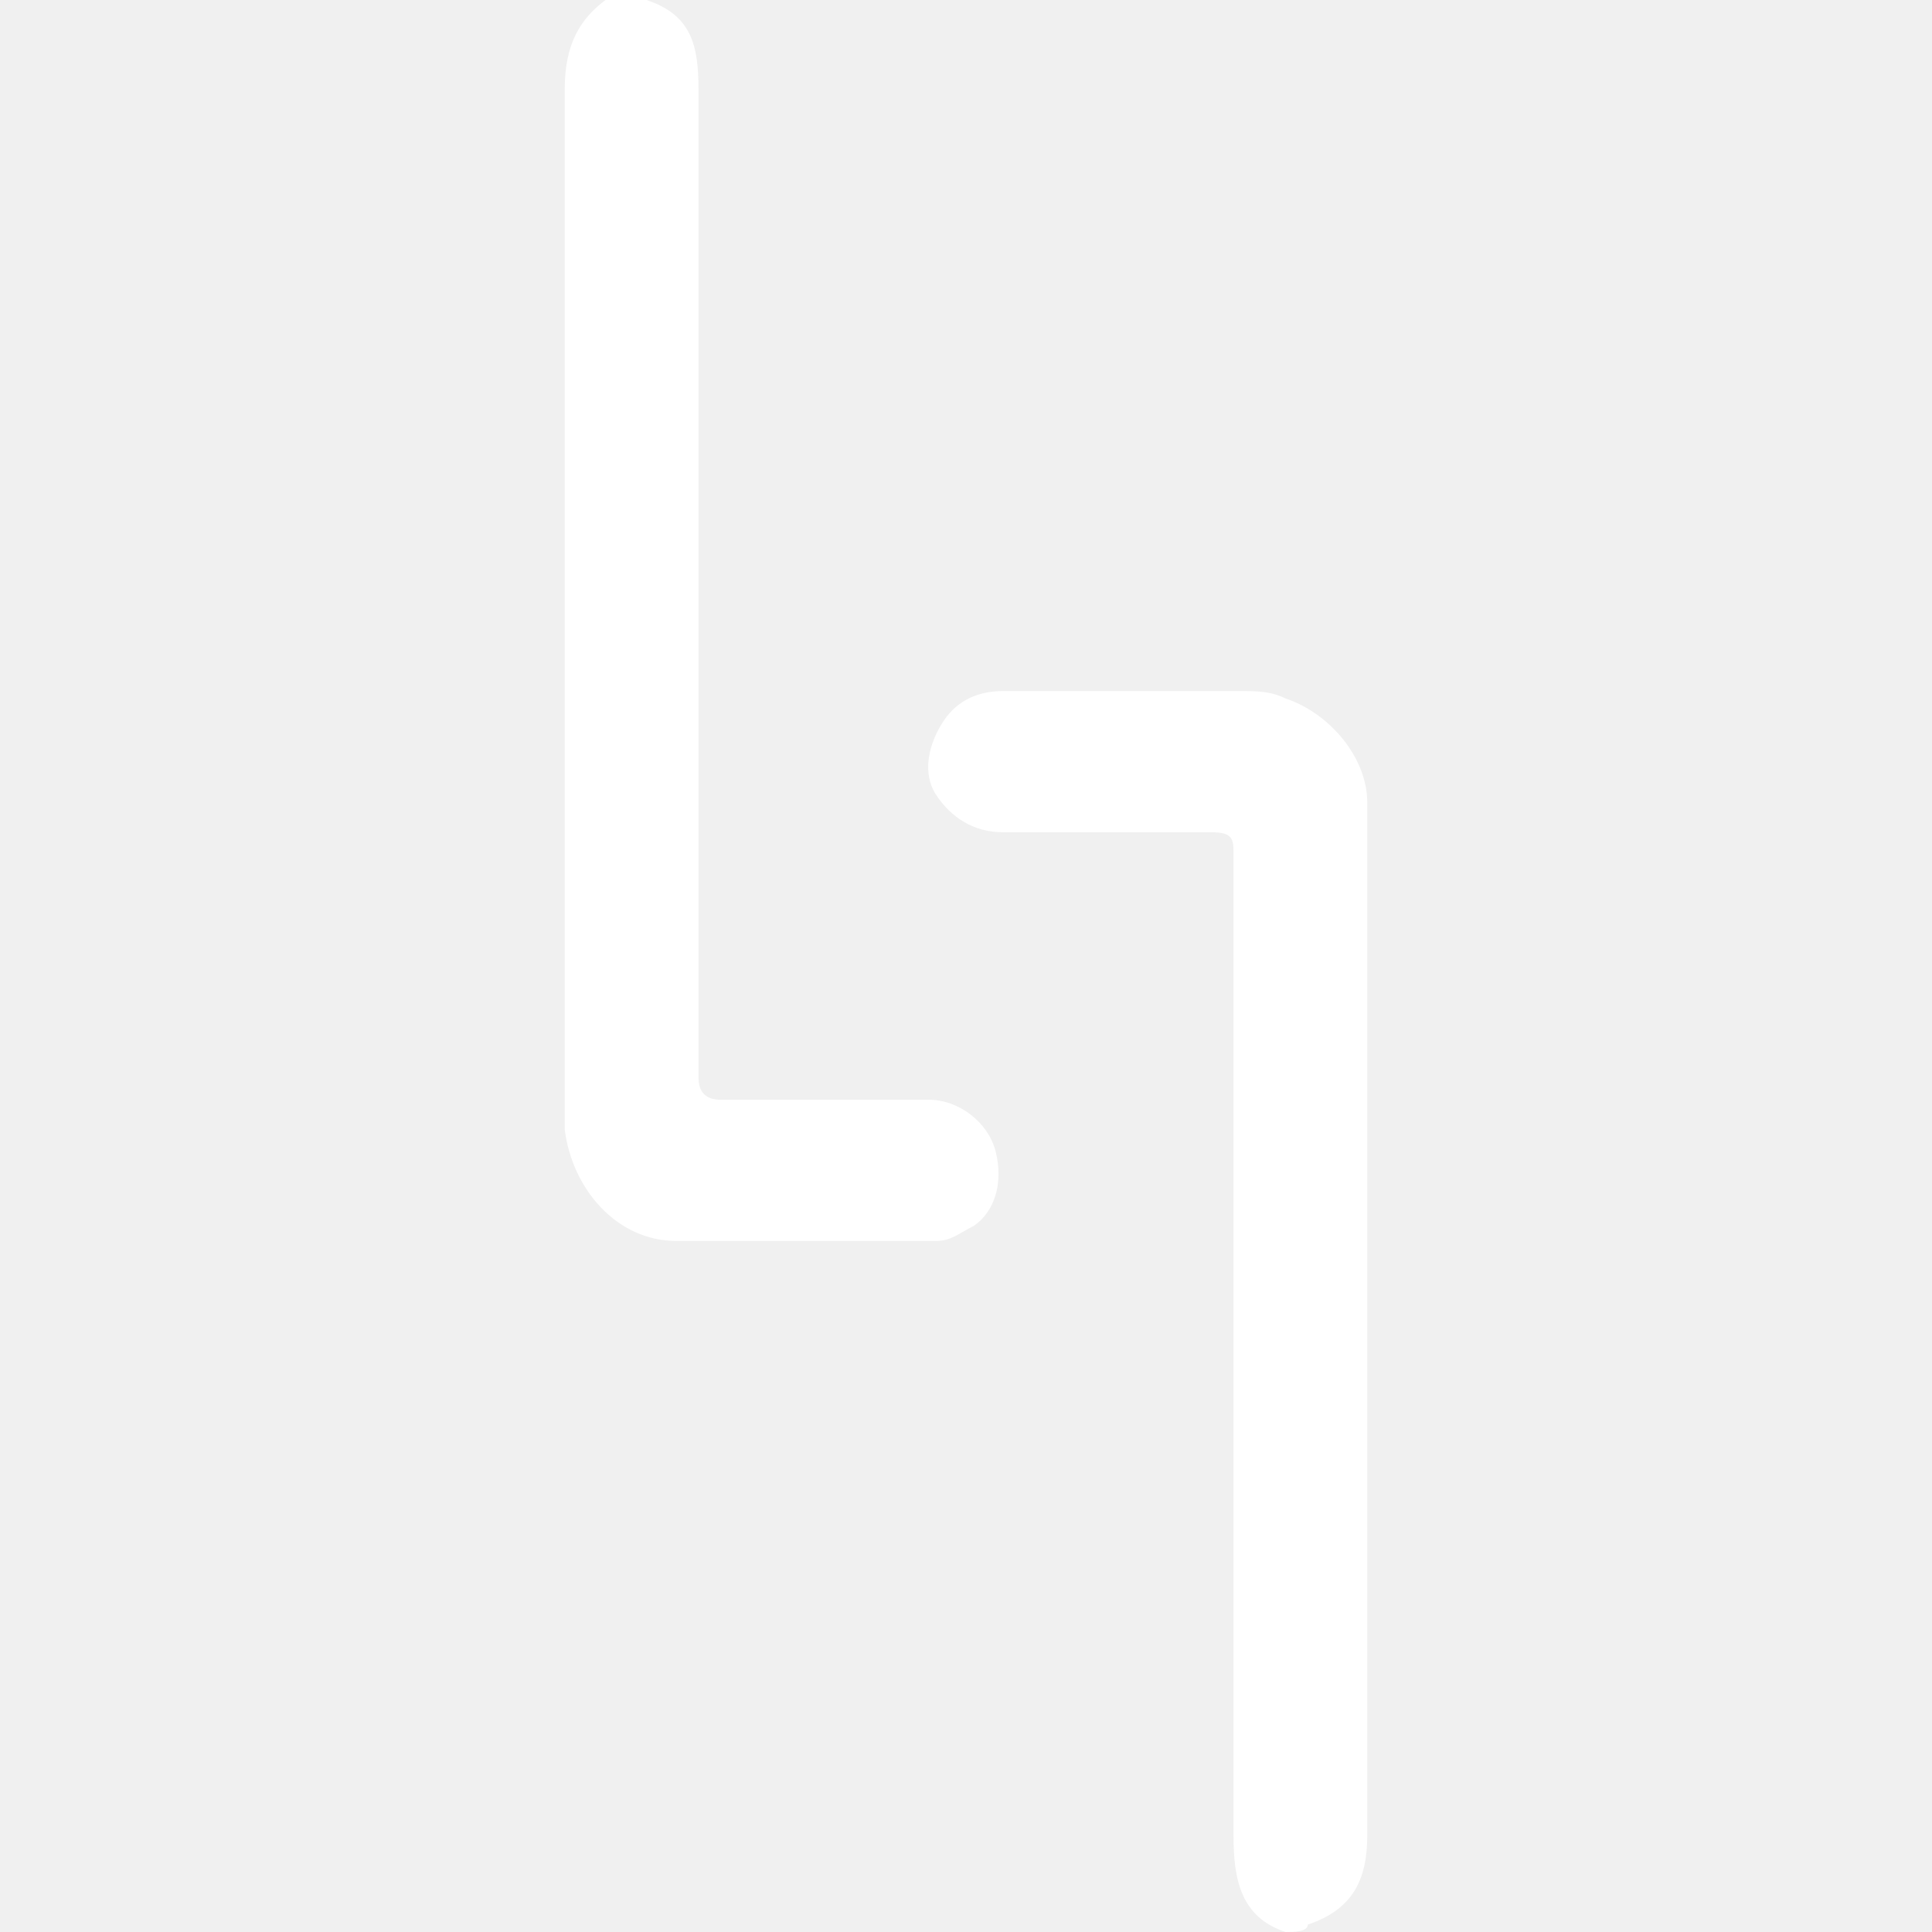
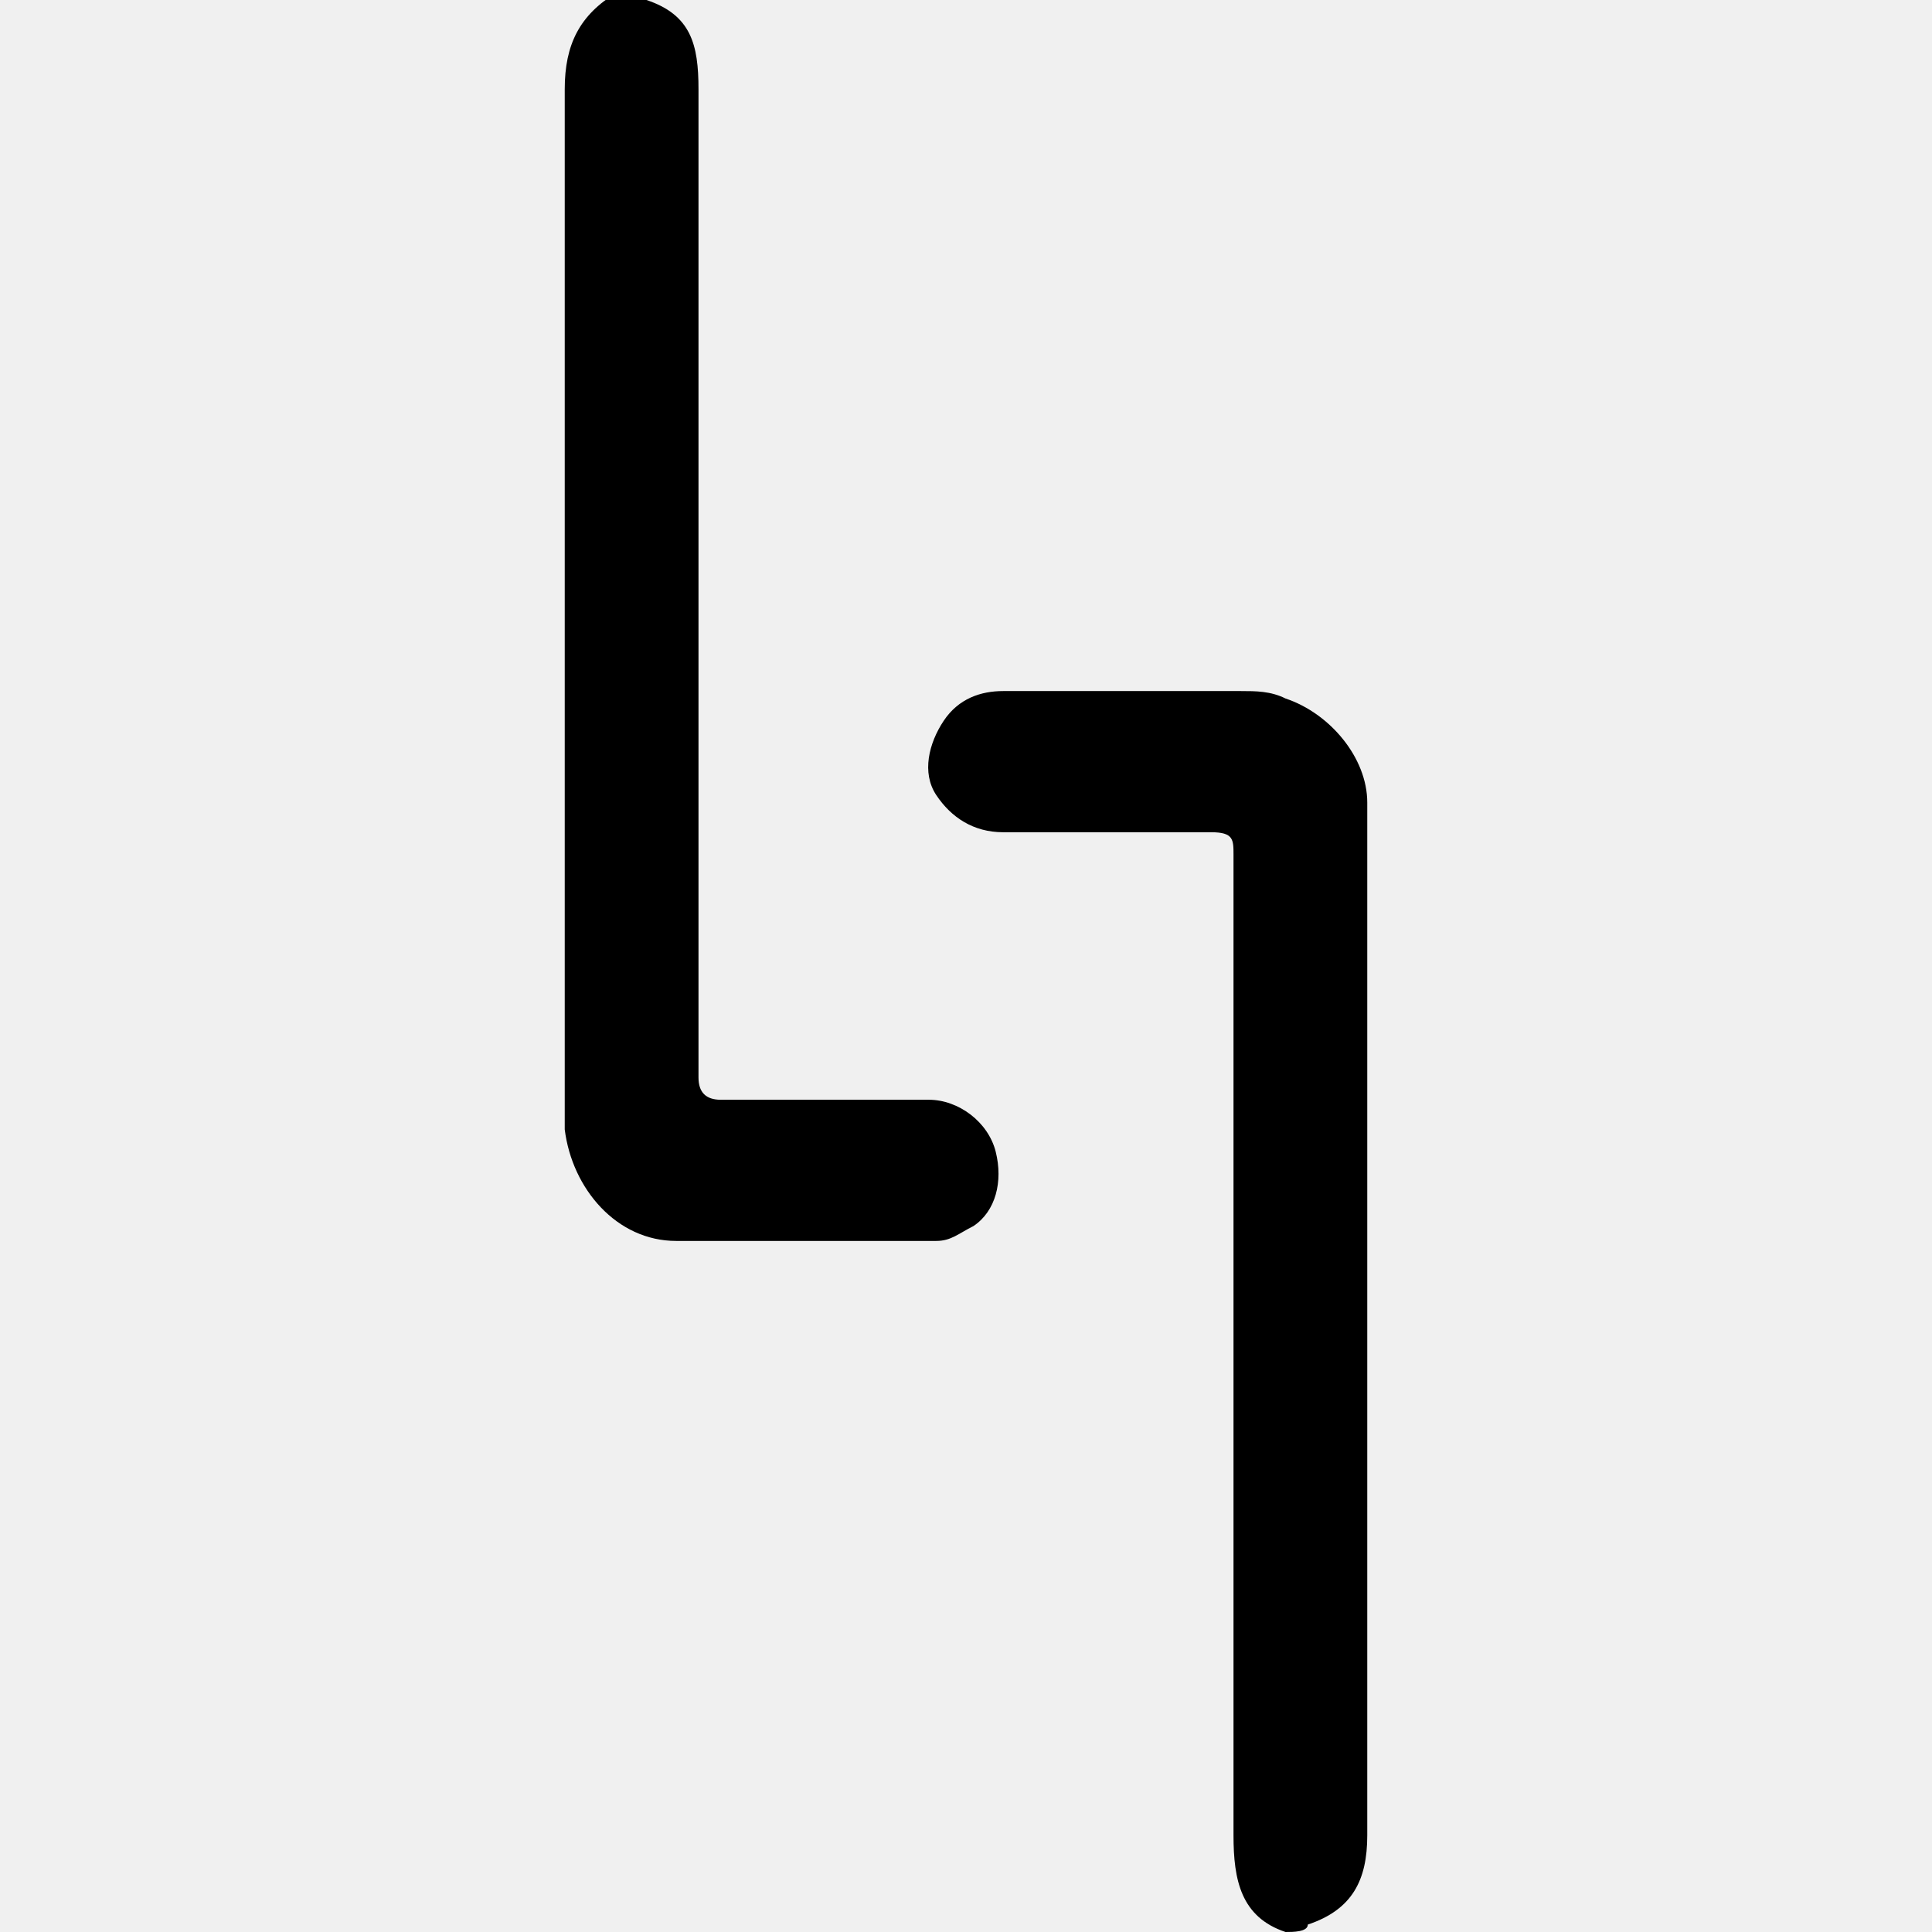
<svg xmlns="http://www.w3.org/2000/svg" version="1.1" id="Layer_1" x="0px" y="0px" viewBox="0 0 26 26" style="enable-background:new 0 0 26 26;" xml:space="preserve">
-   <style type="text/css">
- 	.st0{fill:#FFFFFF;}
- </style>
  <g>
-     <path class="st0" d="M17.3,26c-0.6-0.2-0.7-0.7-0.7-1.3c0-4.4,0-8.8,0-13.2c0-0.2,0-0.3-0.3-0.3c-0.9,0-1.9,0-2.8,0   c-0.4,0-0.7-0.2-0.9-0.5c-0.2-0.3-0.1-0.7,0.1-1c0.2-0.3,0.5-0.4,0.8-0.4c1.1,0,2.1,0,3.2,0c0.2,0,0.4,0,0.6,0.1   c0.6,0.2,1.1,0.8,1.1,1.4c0,0.1,0,0.3,0,0.4c0,4.5,0,9,0,13.5c0,0.6-0.2,1-0.8,1.2C17.6,26,17.4,26,17.3,26z" />
-     <path class="st0" d="M8.7,0c0.6,0.2,0.7,0.6,0.7,1.2c0,4.4,0,8.9,0,13.3c0,0.2,0.1,0.3,0.3,0.3c0.9,0,1.9,0,2.8,0   c0.4,0,0.8,0.3,0.9,0.7c0.1,0.4,0,0.8-0.3,1c-0.2,0.1-0.3,0.2-0.5,0.2c-1.2,0-2.4,0-3.5,0c-0.8,0-1.4-0.7-1.5-1.5   c0-0.2,0-0.4,0-0.6c0-4.5,0-8.9,0-13.4c0-0.6,0.2-1,0.7-1.3C8.4,0,8.5,0,8.7,0z" />
+     <path d="M17.3,26c-0.6-0.2-0.7-0.7-0.7-1.3c0-4.4,0-8.8,0-13.2c0-0.2,0-0.3-0.3-0.3c-0.9,0-1.9,0-2.8,0c-0.4,0-0.7-0.2-0.9-0.5   c-0.2-0.3-0.1-0.7,0.1-1c0.2-0.3,0.5-0.4,0.8-0.4c1.1,0,2.1,0,3.2,0c0.2,0,0.4,0,0.6,0.1c0.6,0.2,1.1,0.8,1.1,1.4   c0,0.1,0,0.3,0,0.4c0,4.5,0,9,0,13.5c0,0.6-0.2,1-0.8,1.2C17.6,26,17.4,26,17.3,26z" />
+     <path d="M8.7,0c0.6,0.2,0.7,0.6,0.7,1.2c0,4.4,0,8.9,0,13.3c0,0.2,0.1,0.3,0.3,0.3c0.9,0,1.9,0,2.8,0c0.4,0,0.8,0.3,0.9,0.7   c0.1,0.4,0,0.8-0.3,1c-0.2,0.1-0.3,0.2-0.5,0.2c-1.2,0-2.4,0-3.5,0c-0.8,0-1.4-0.7-1.5-1.5c0-0.2,0-0.4,0-0.6c0-4.5,0-8.9,0-13.4   c0-0.6,0.2-1,0.7-1.3C8.4,0,8.5,0,8.7,0z" />
  </g>
</svg>
